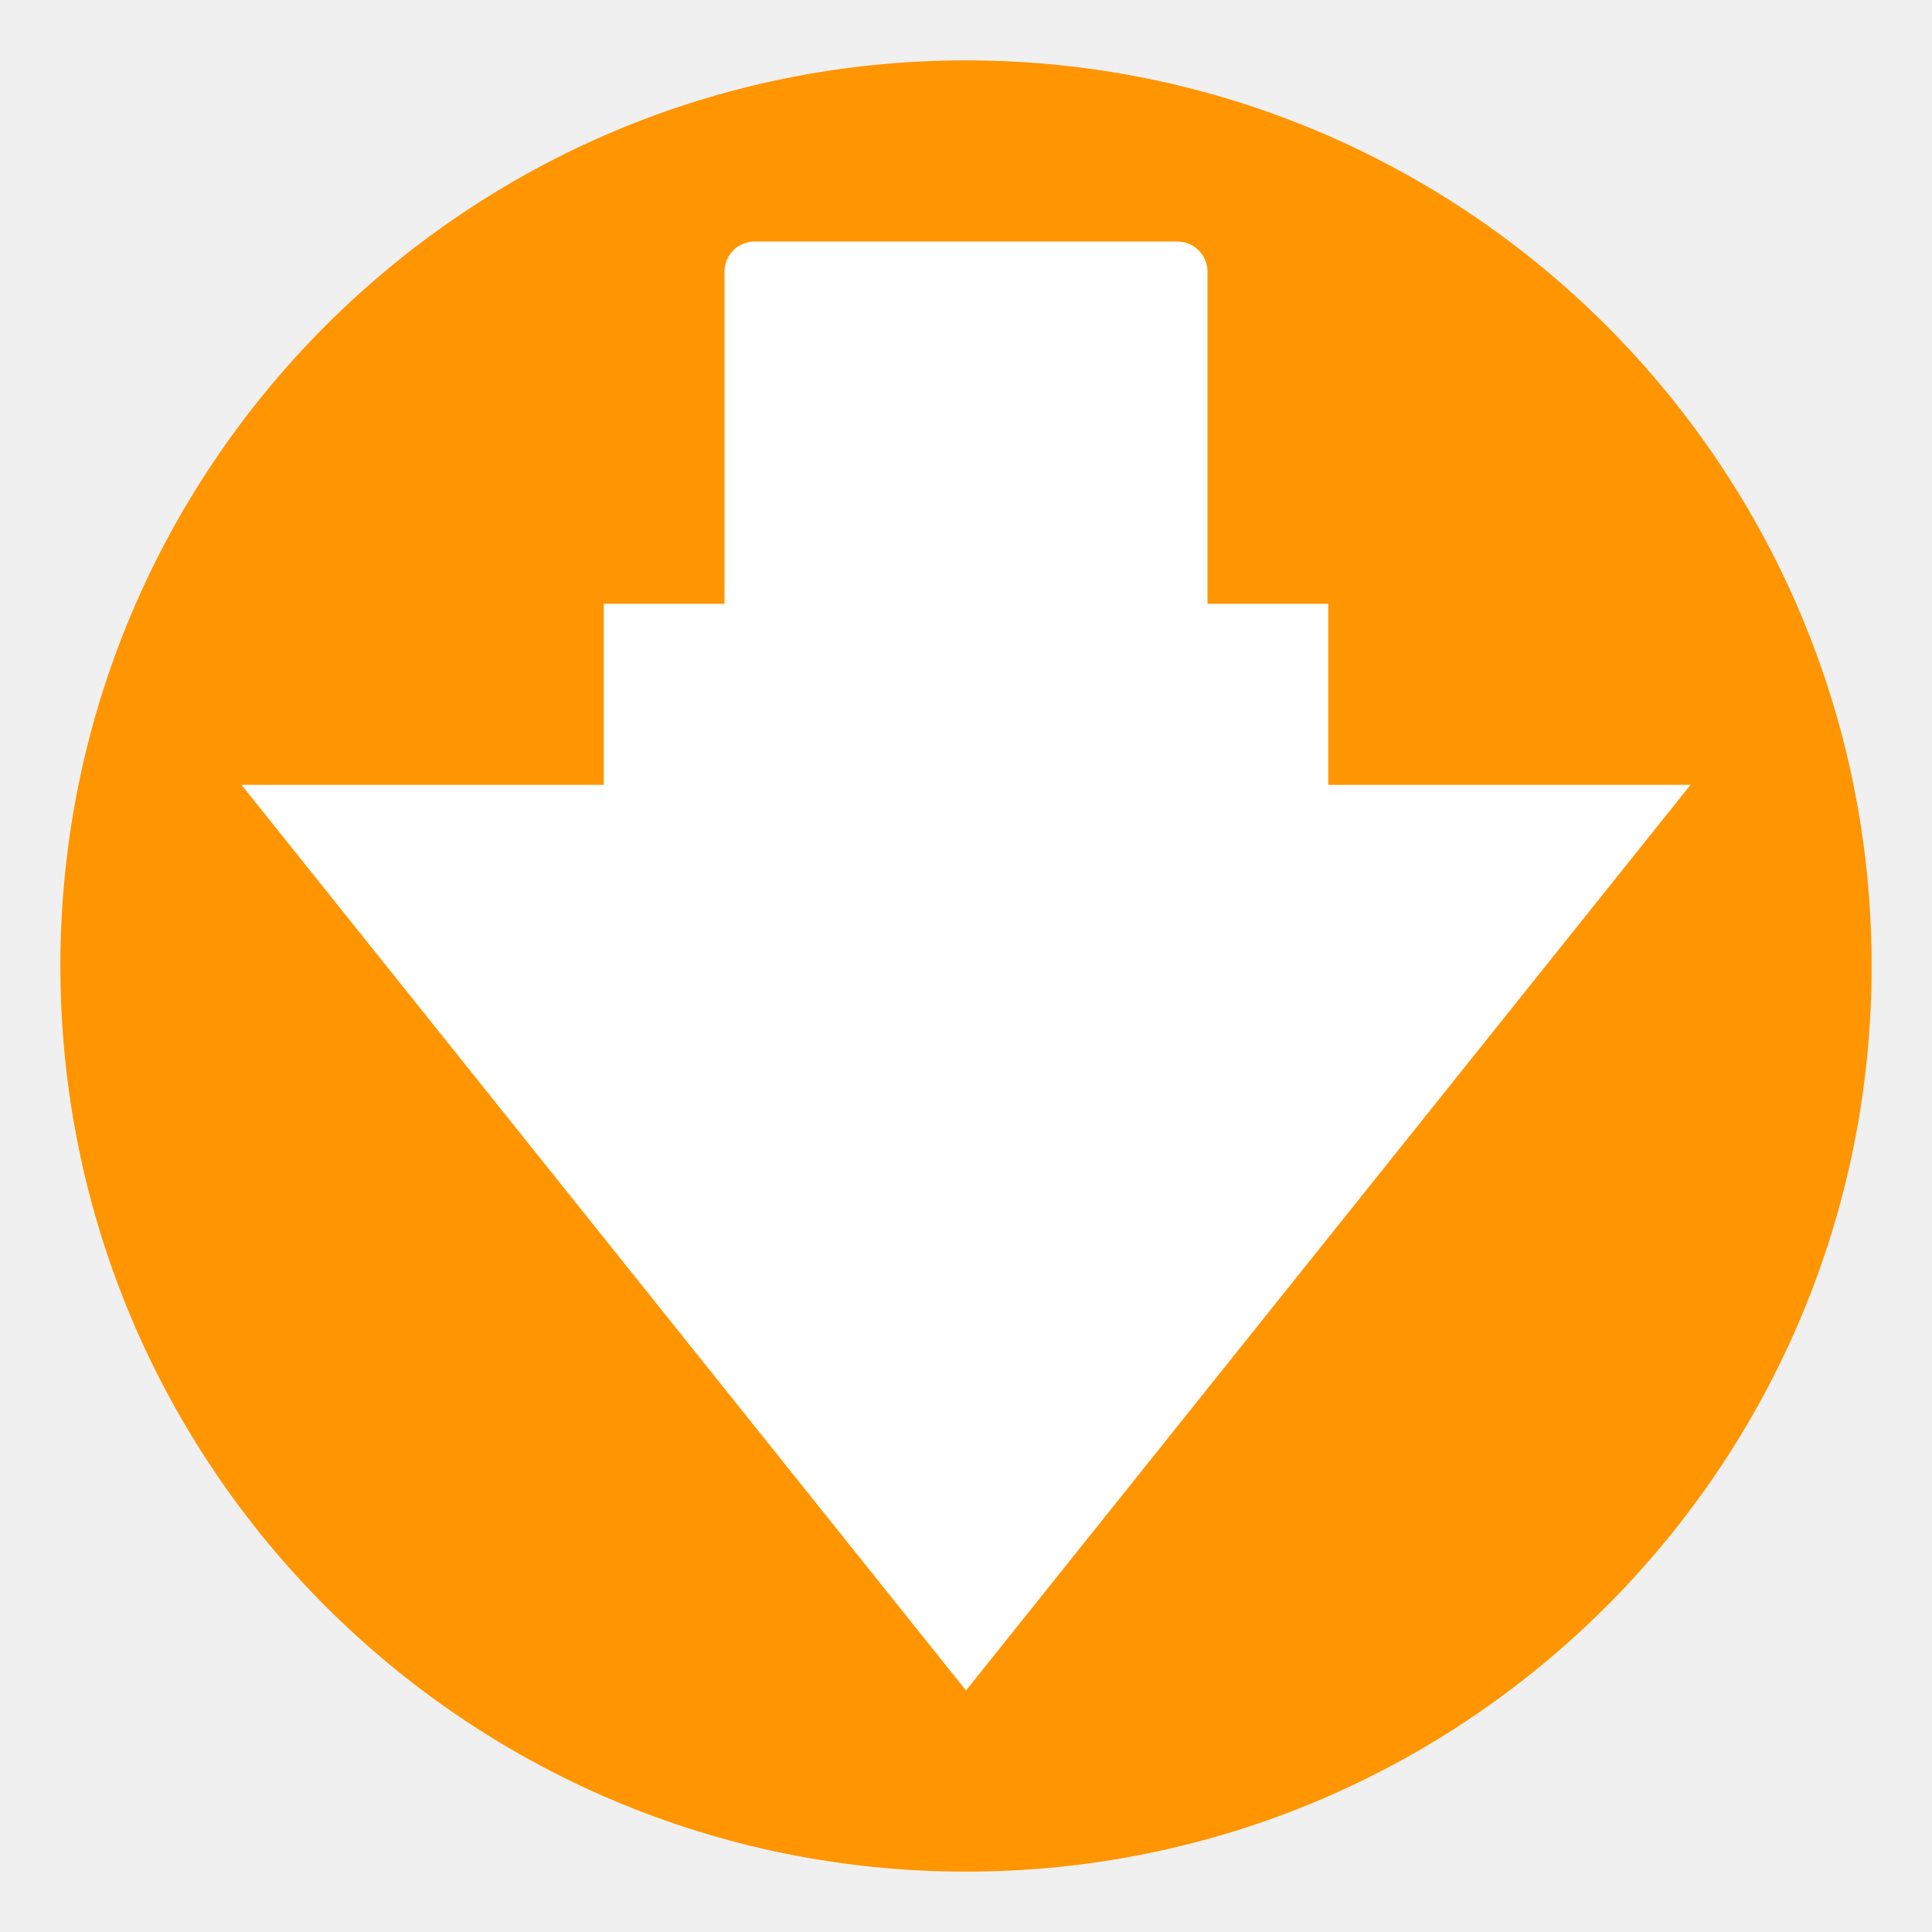
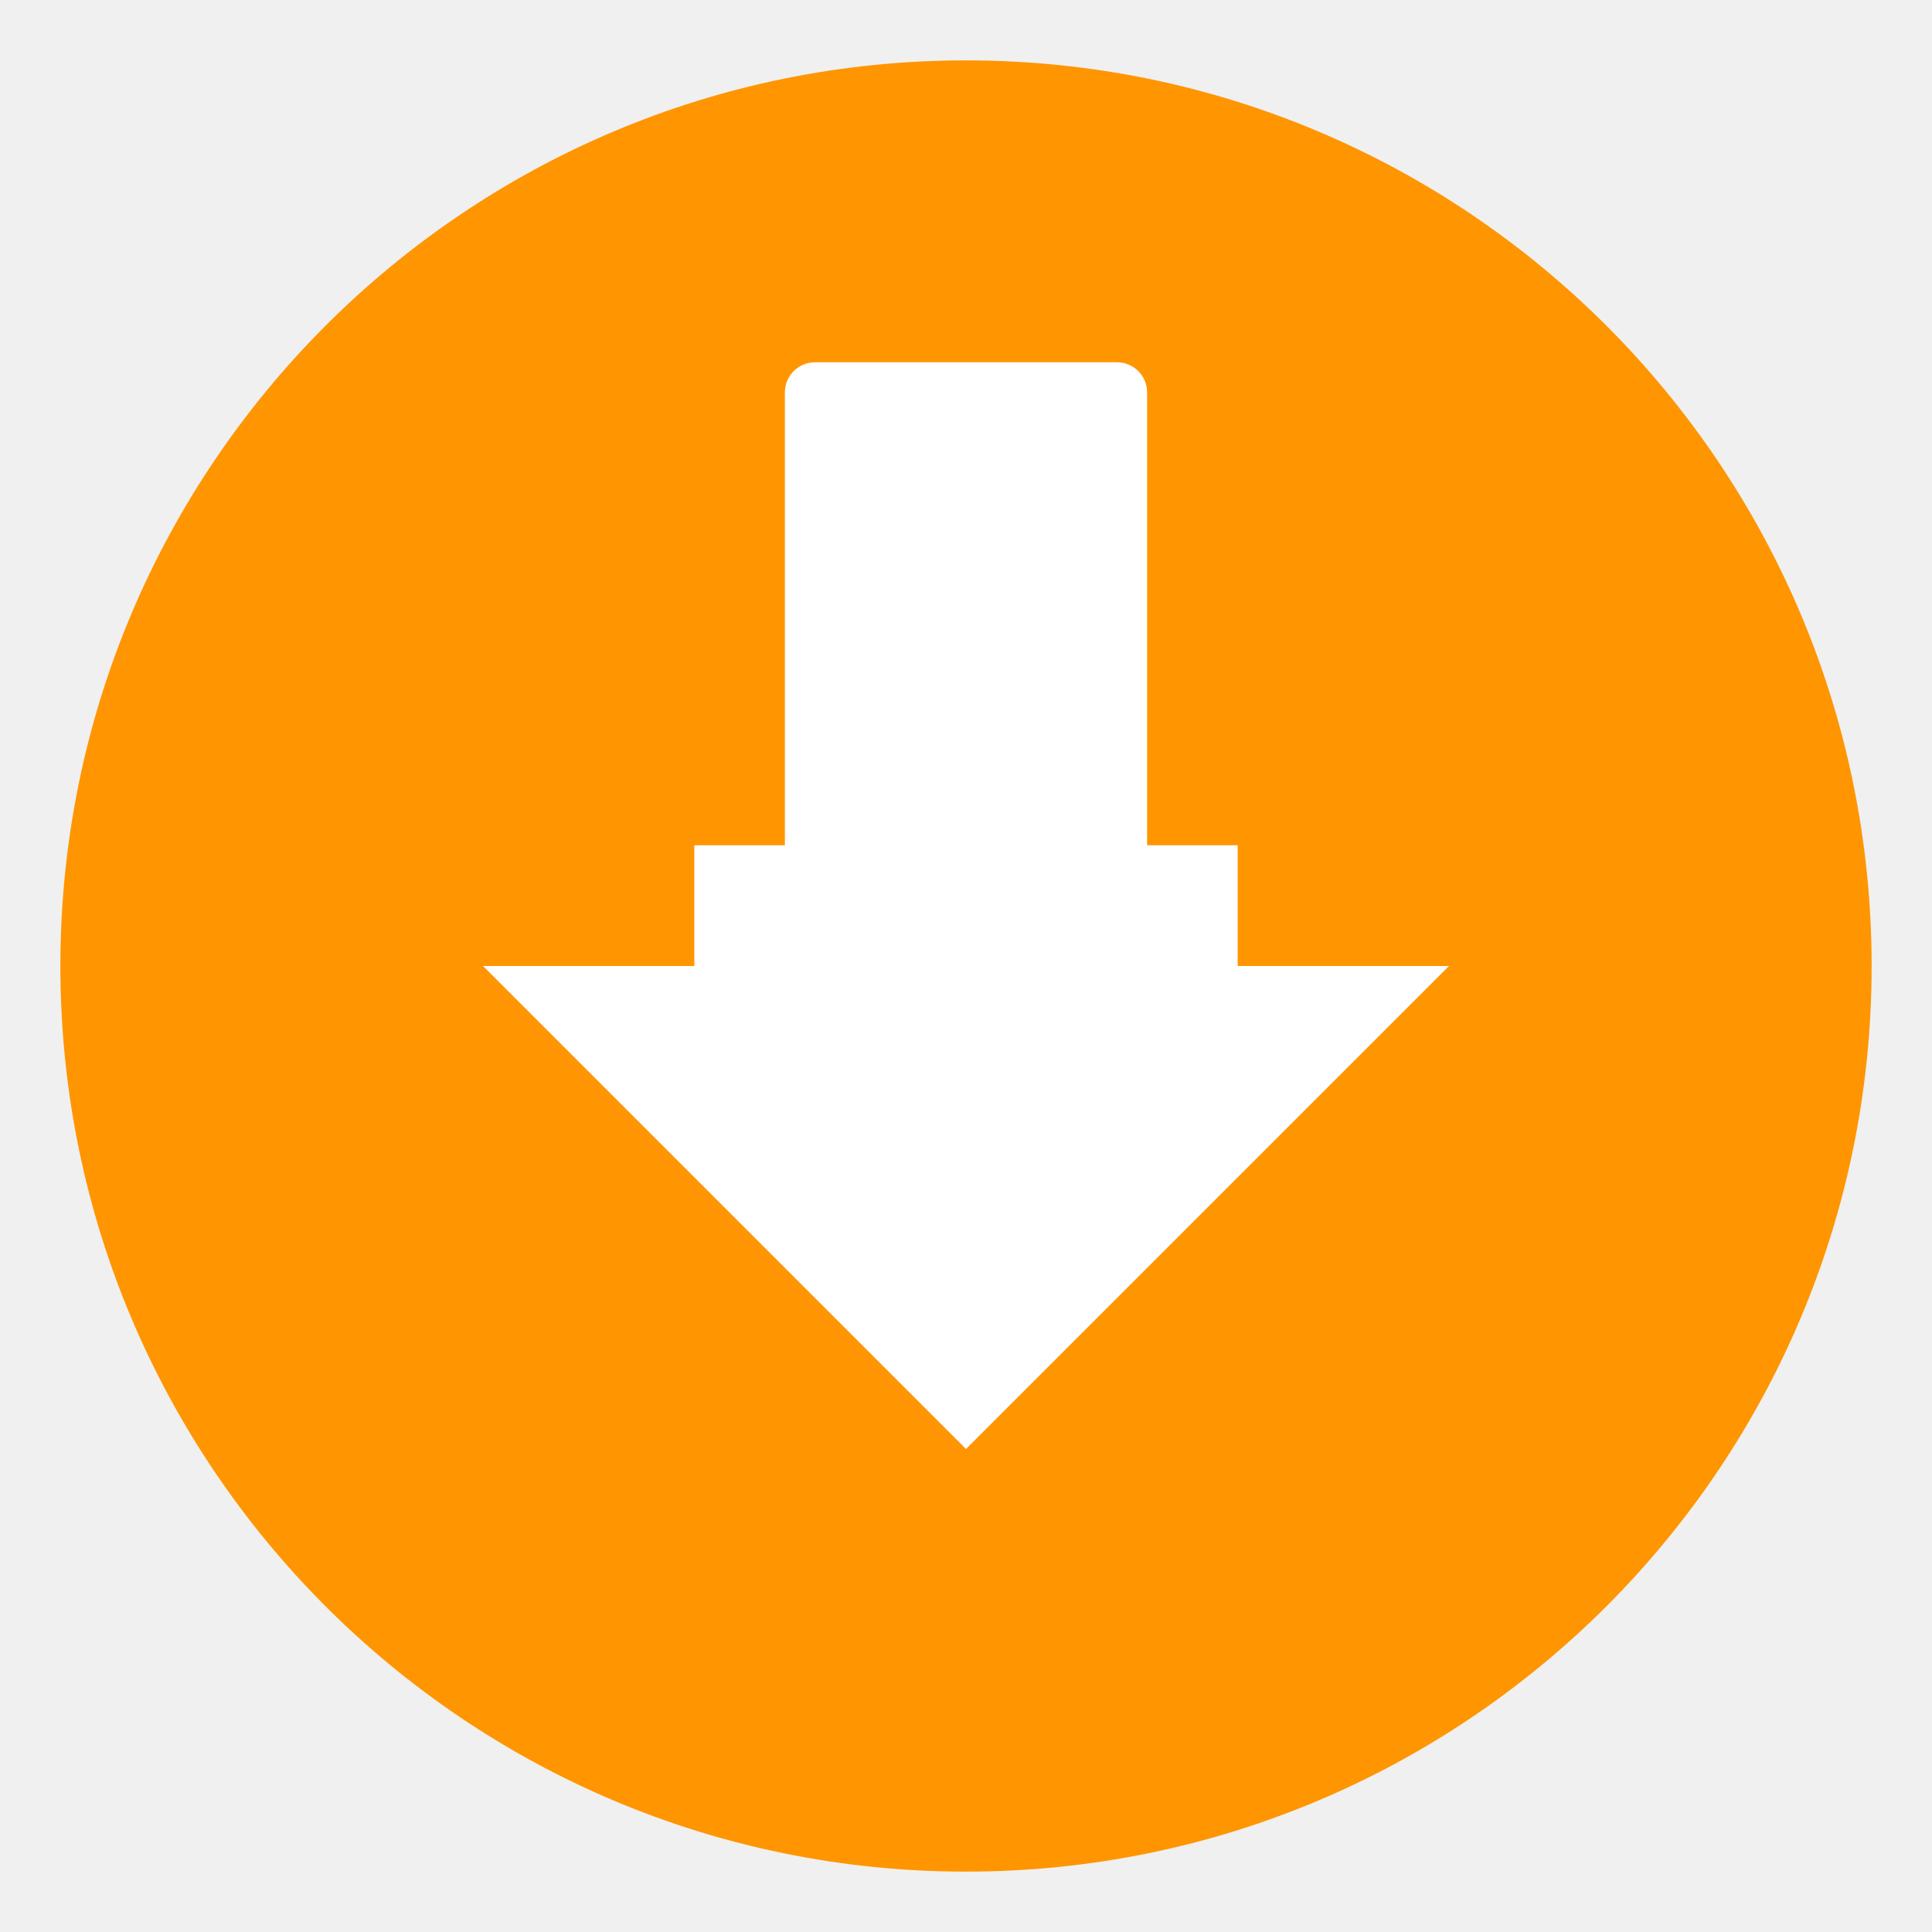
<svg xmlns="http://www.w3.org/2000/svg" viewBox="0 0 64 64">
  <circle cx="32" cy="32" r="30" fill="#FF9500" />
  <g fill="#fff">
-     <rect x="24" y="8" width="16" height="24" rx="1" />
-     <polygon points="32,56 8,26 20,26 20,20 44,20 44,26 56,26" />
+     <rect x="26" y="12" width="12" height="18" rx="1" />
+     <polygon points="32,48 16,32 23,32 23,28 41,28 41,32 48,32" />
  </g>
</svg>
